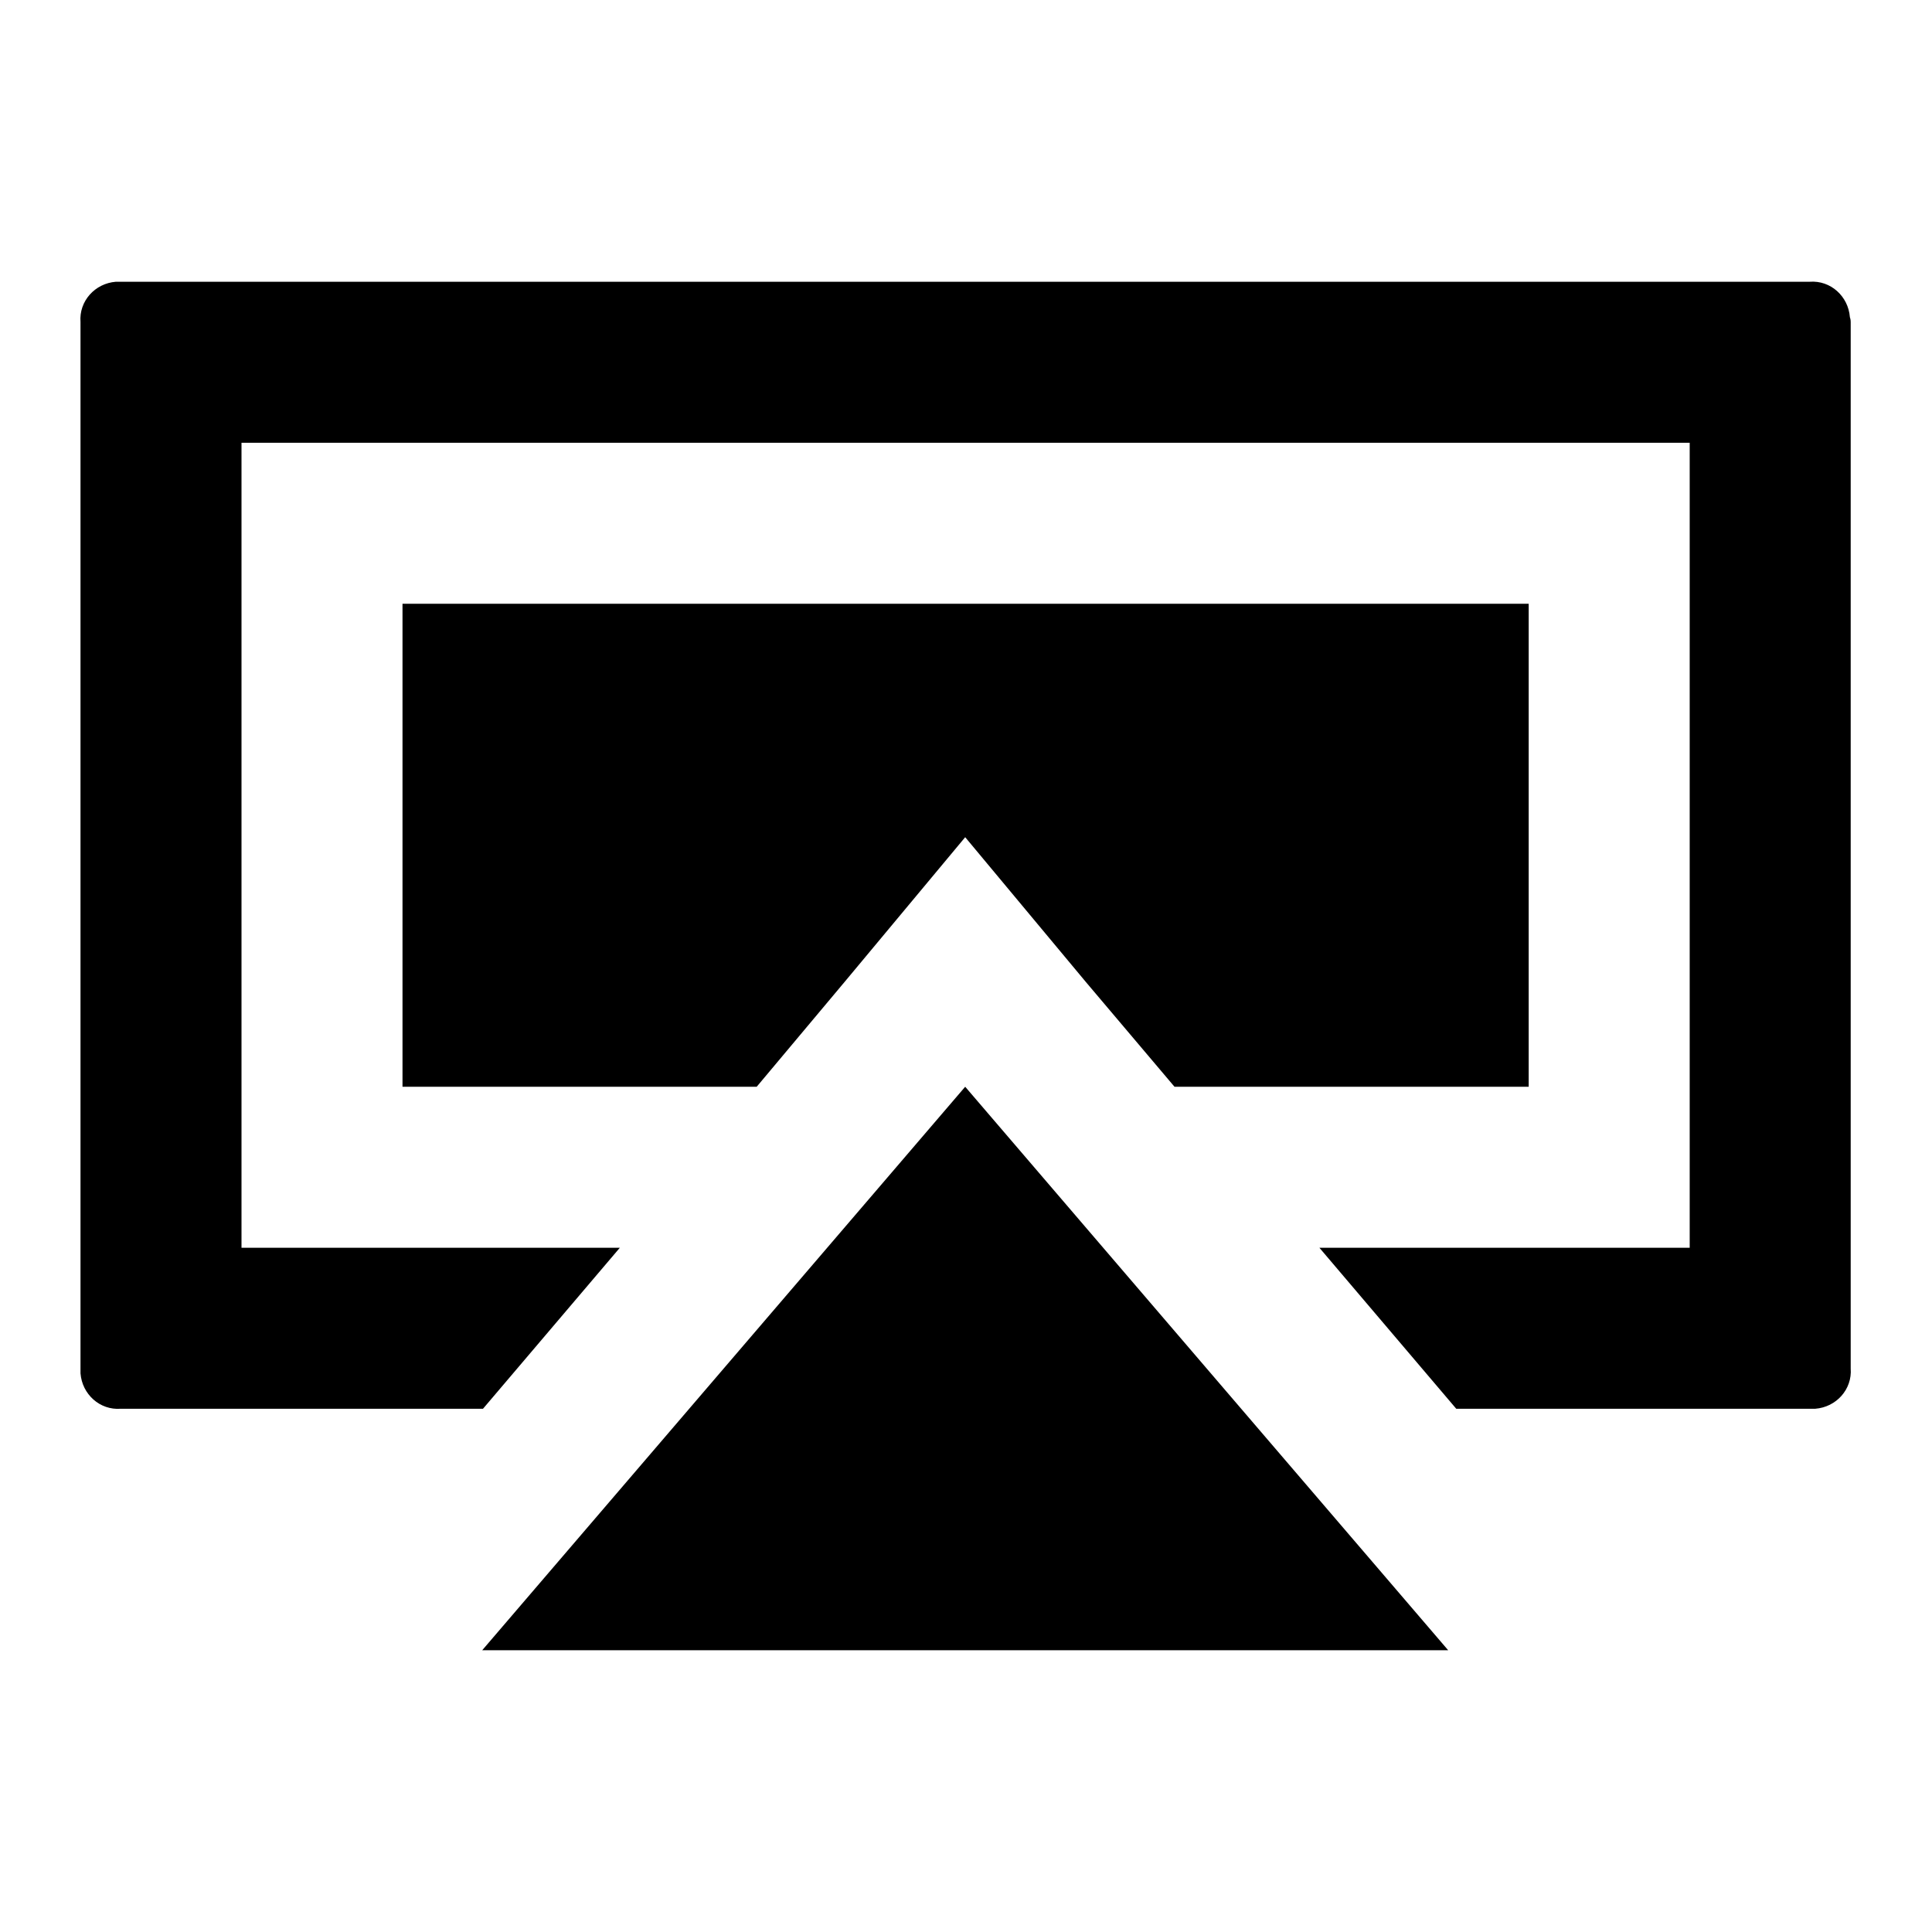
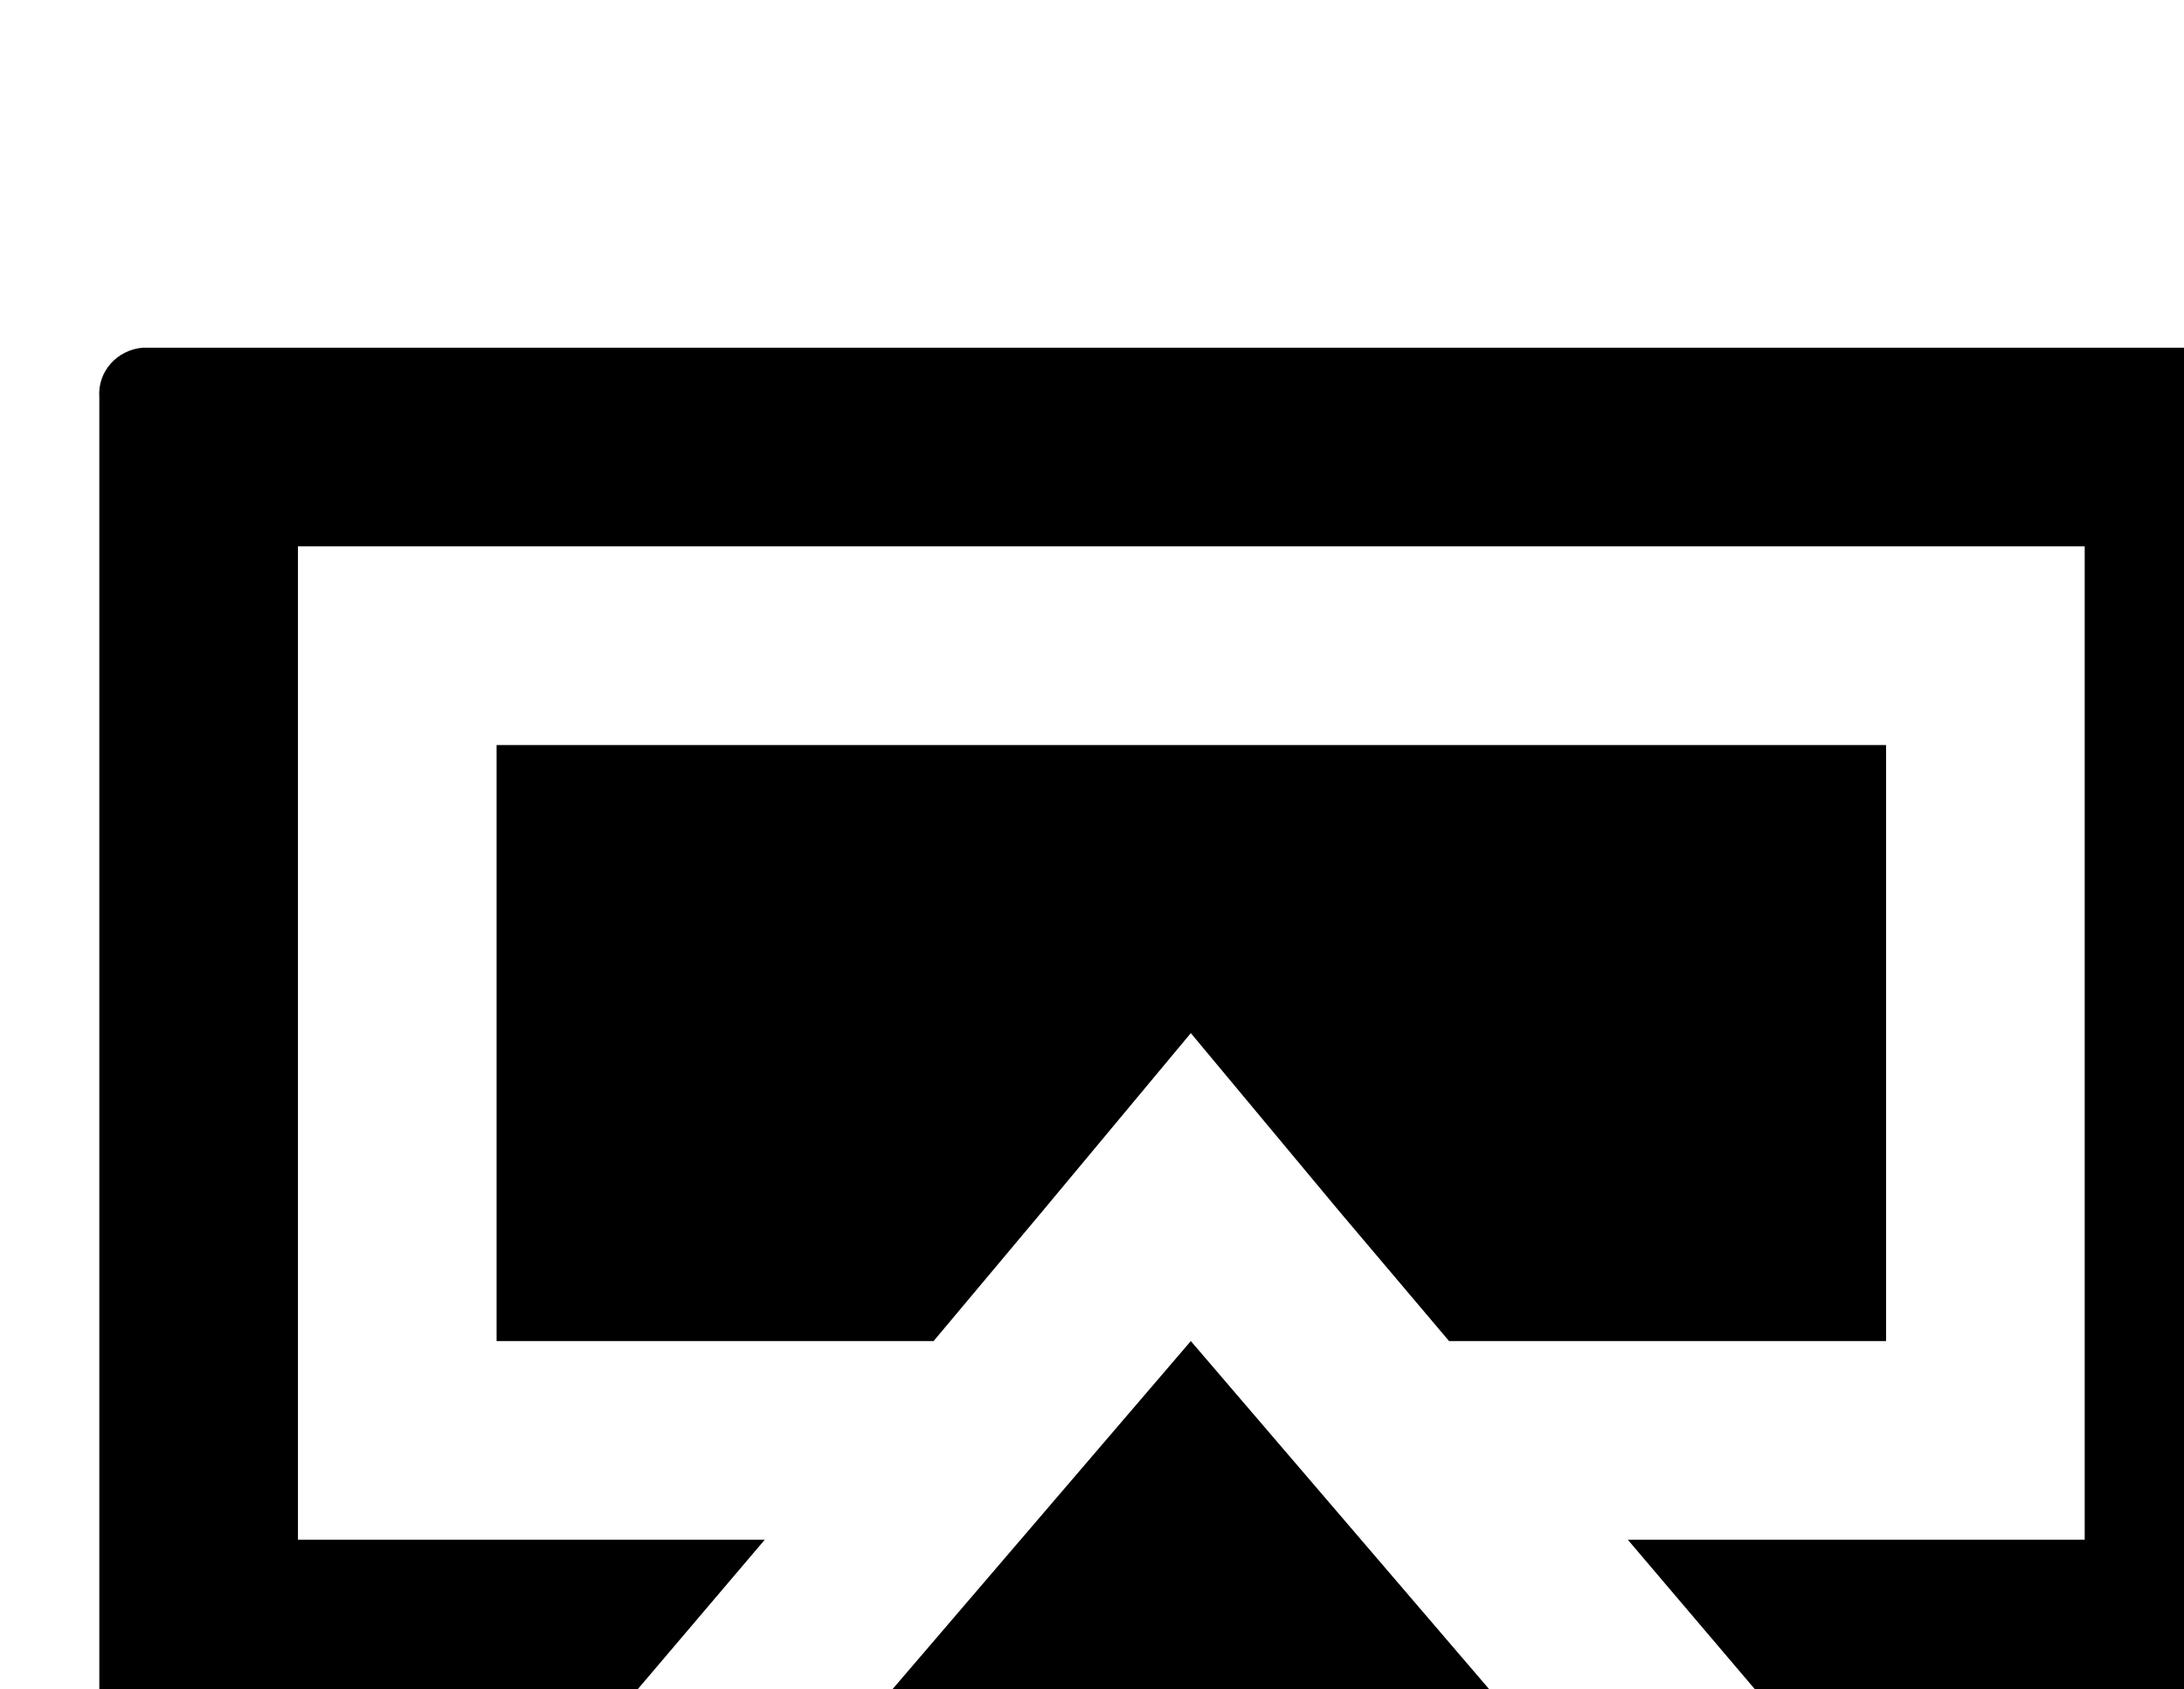
- <svg xmlns="http://www.w3.org/2000/svg" class="jw-svg-icon jw-svg-icon-airplay-on" viewBox="0 0 240 240" focusable="false">
+ <svg xmlns="http://www.w3.org/2000/svg" id="jw-svg-icon-airplay-on">
  <path d="M229.9,40v130c0.2,2.6-1.8,4.8-4.4,5c-0.2,0-0.4,0-0.6,0h-44l-17-20h46V55H30v100h47l-17,20h-45c-2.6,0.2-4.8-1.8-5-4.4c0-0.2,0-0.4,0-0.6V40c-0.2-2.6,1.8-4.8,4.4-5c0.2,0,0.4,0,0.6,0h209.8c2.6-0.2,4.8,1.8,5,4.4C229.9,39.7,229.9,39.9,229.9,40z M104.9,122l15-18l15,18l11,13h44V75H50v60h44L104.9,122z M179.9,205l-60-70l-60,70H179.9z" />
</svg>
